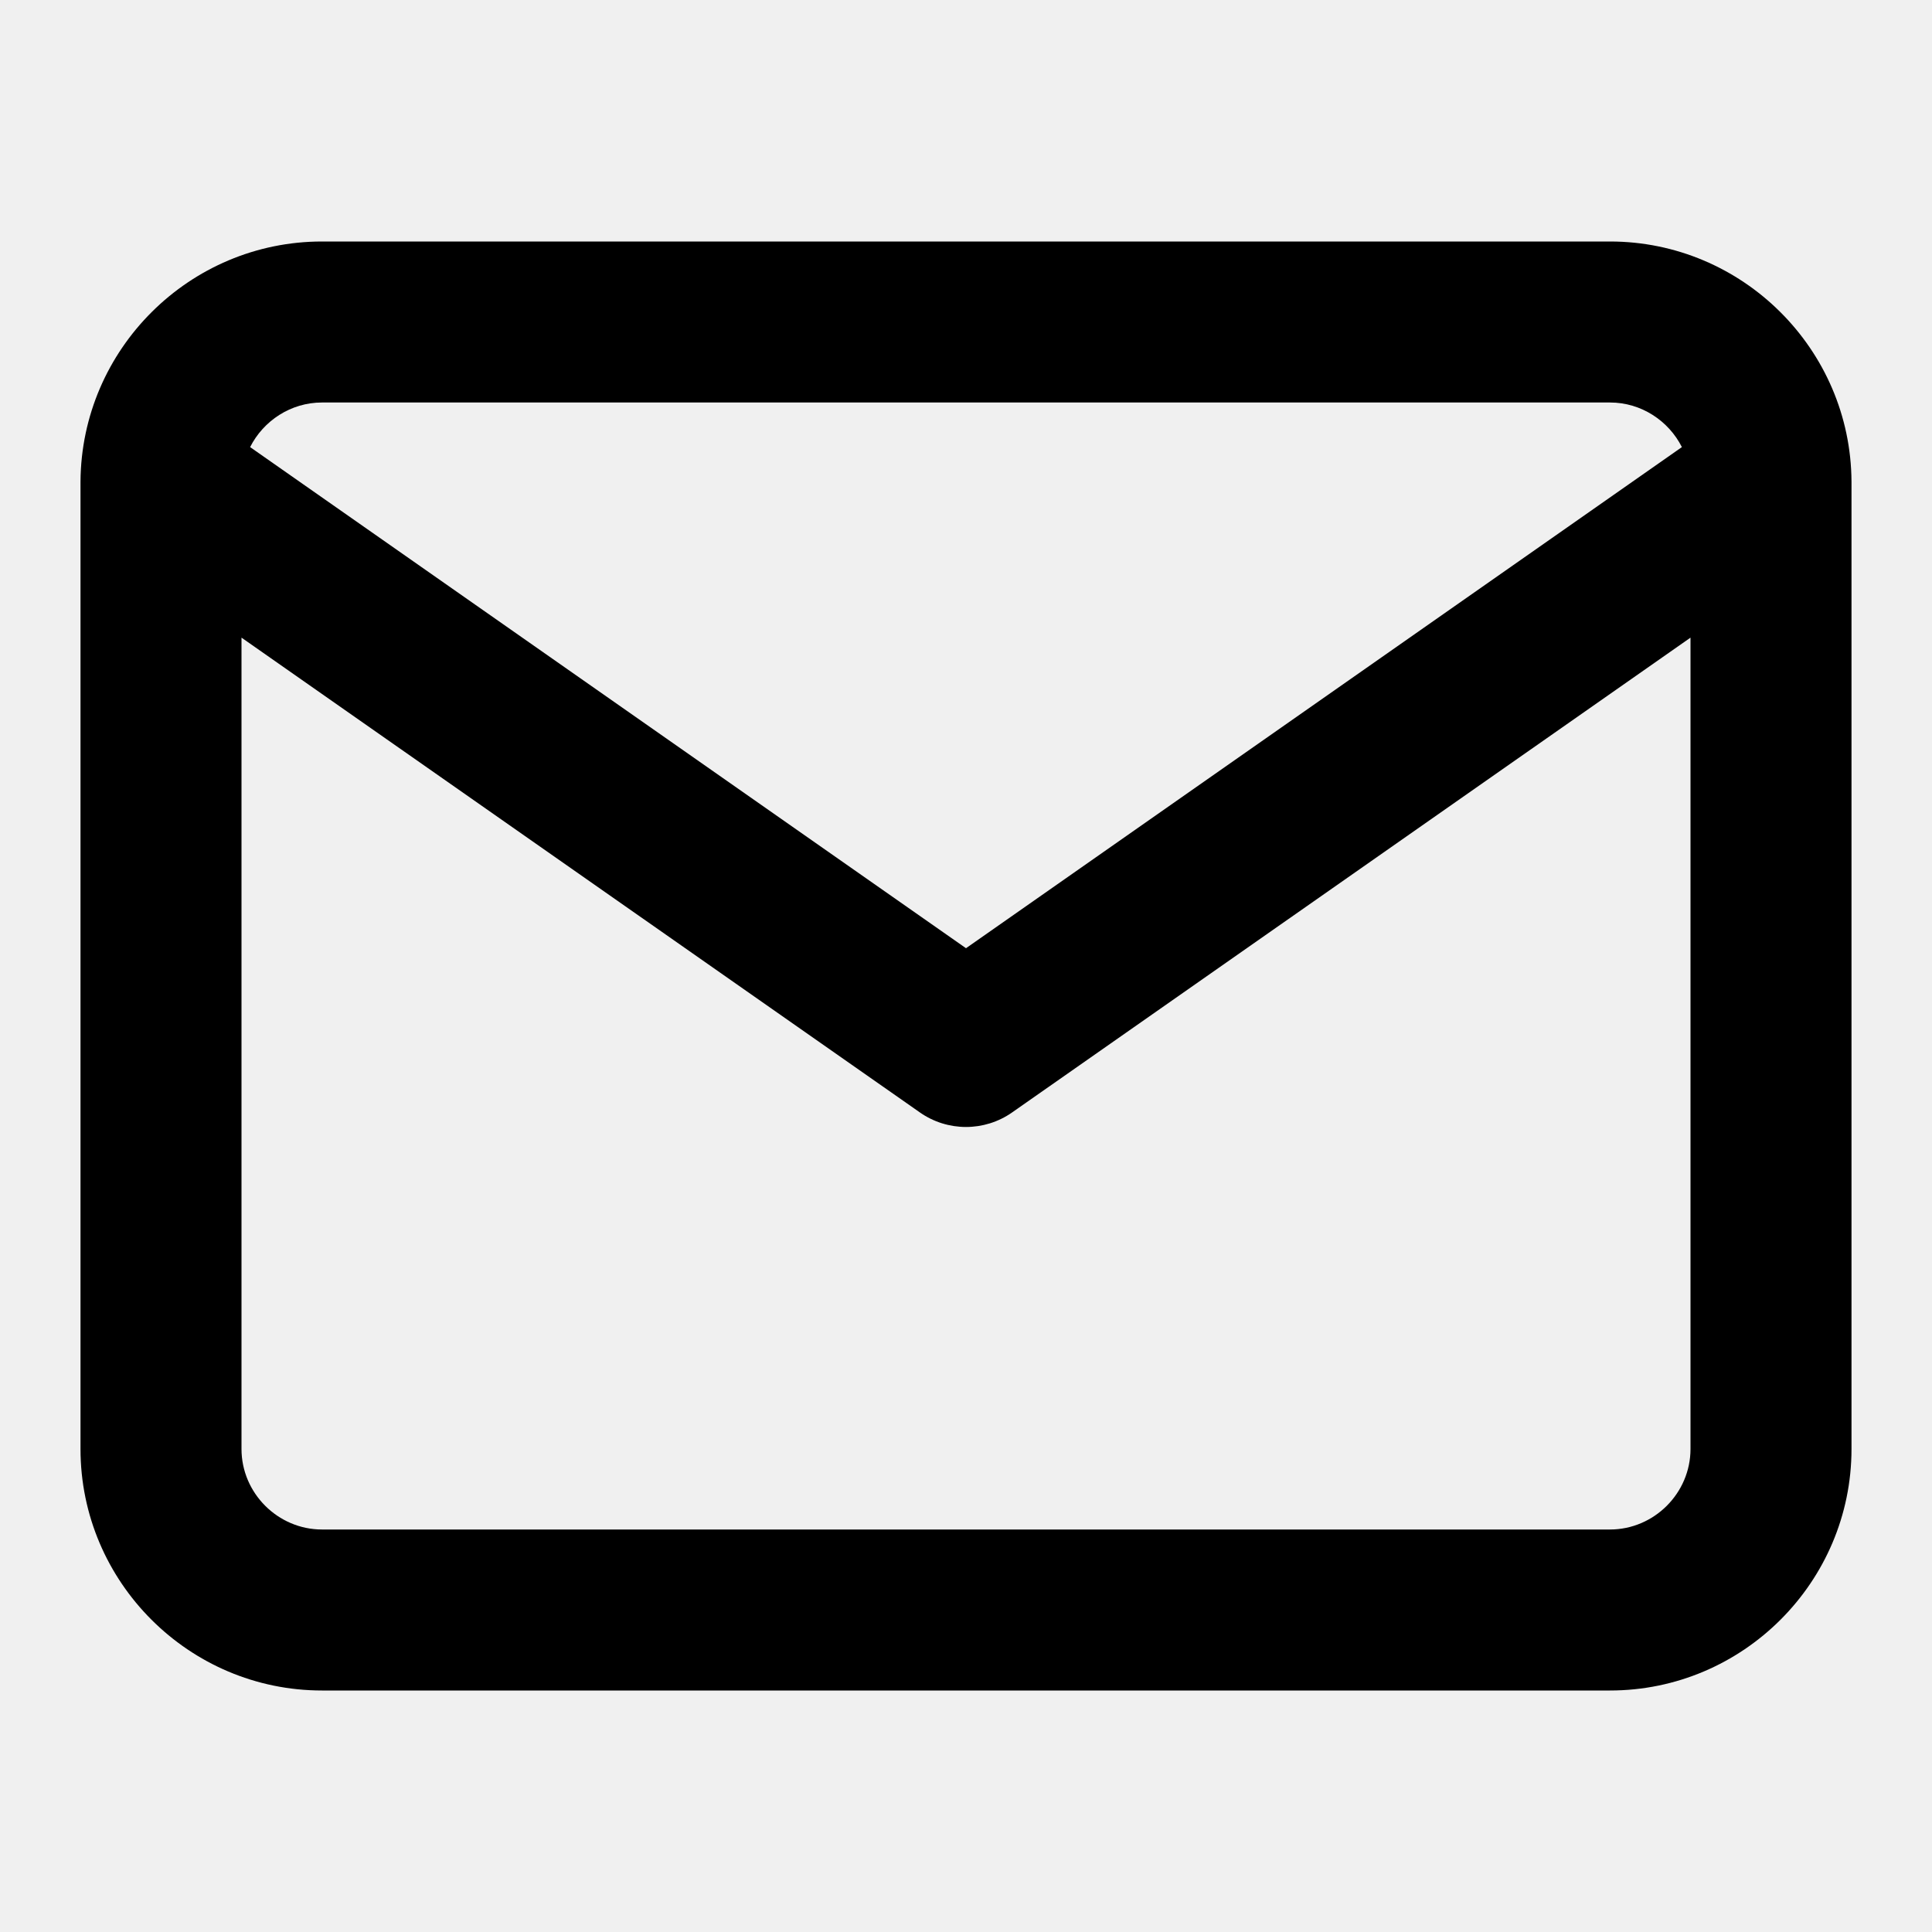
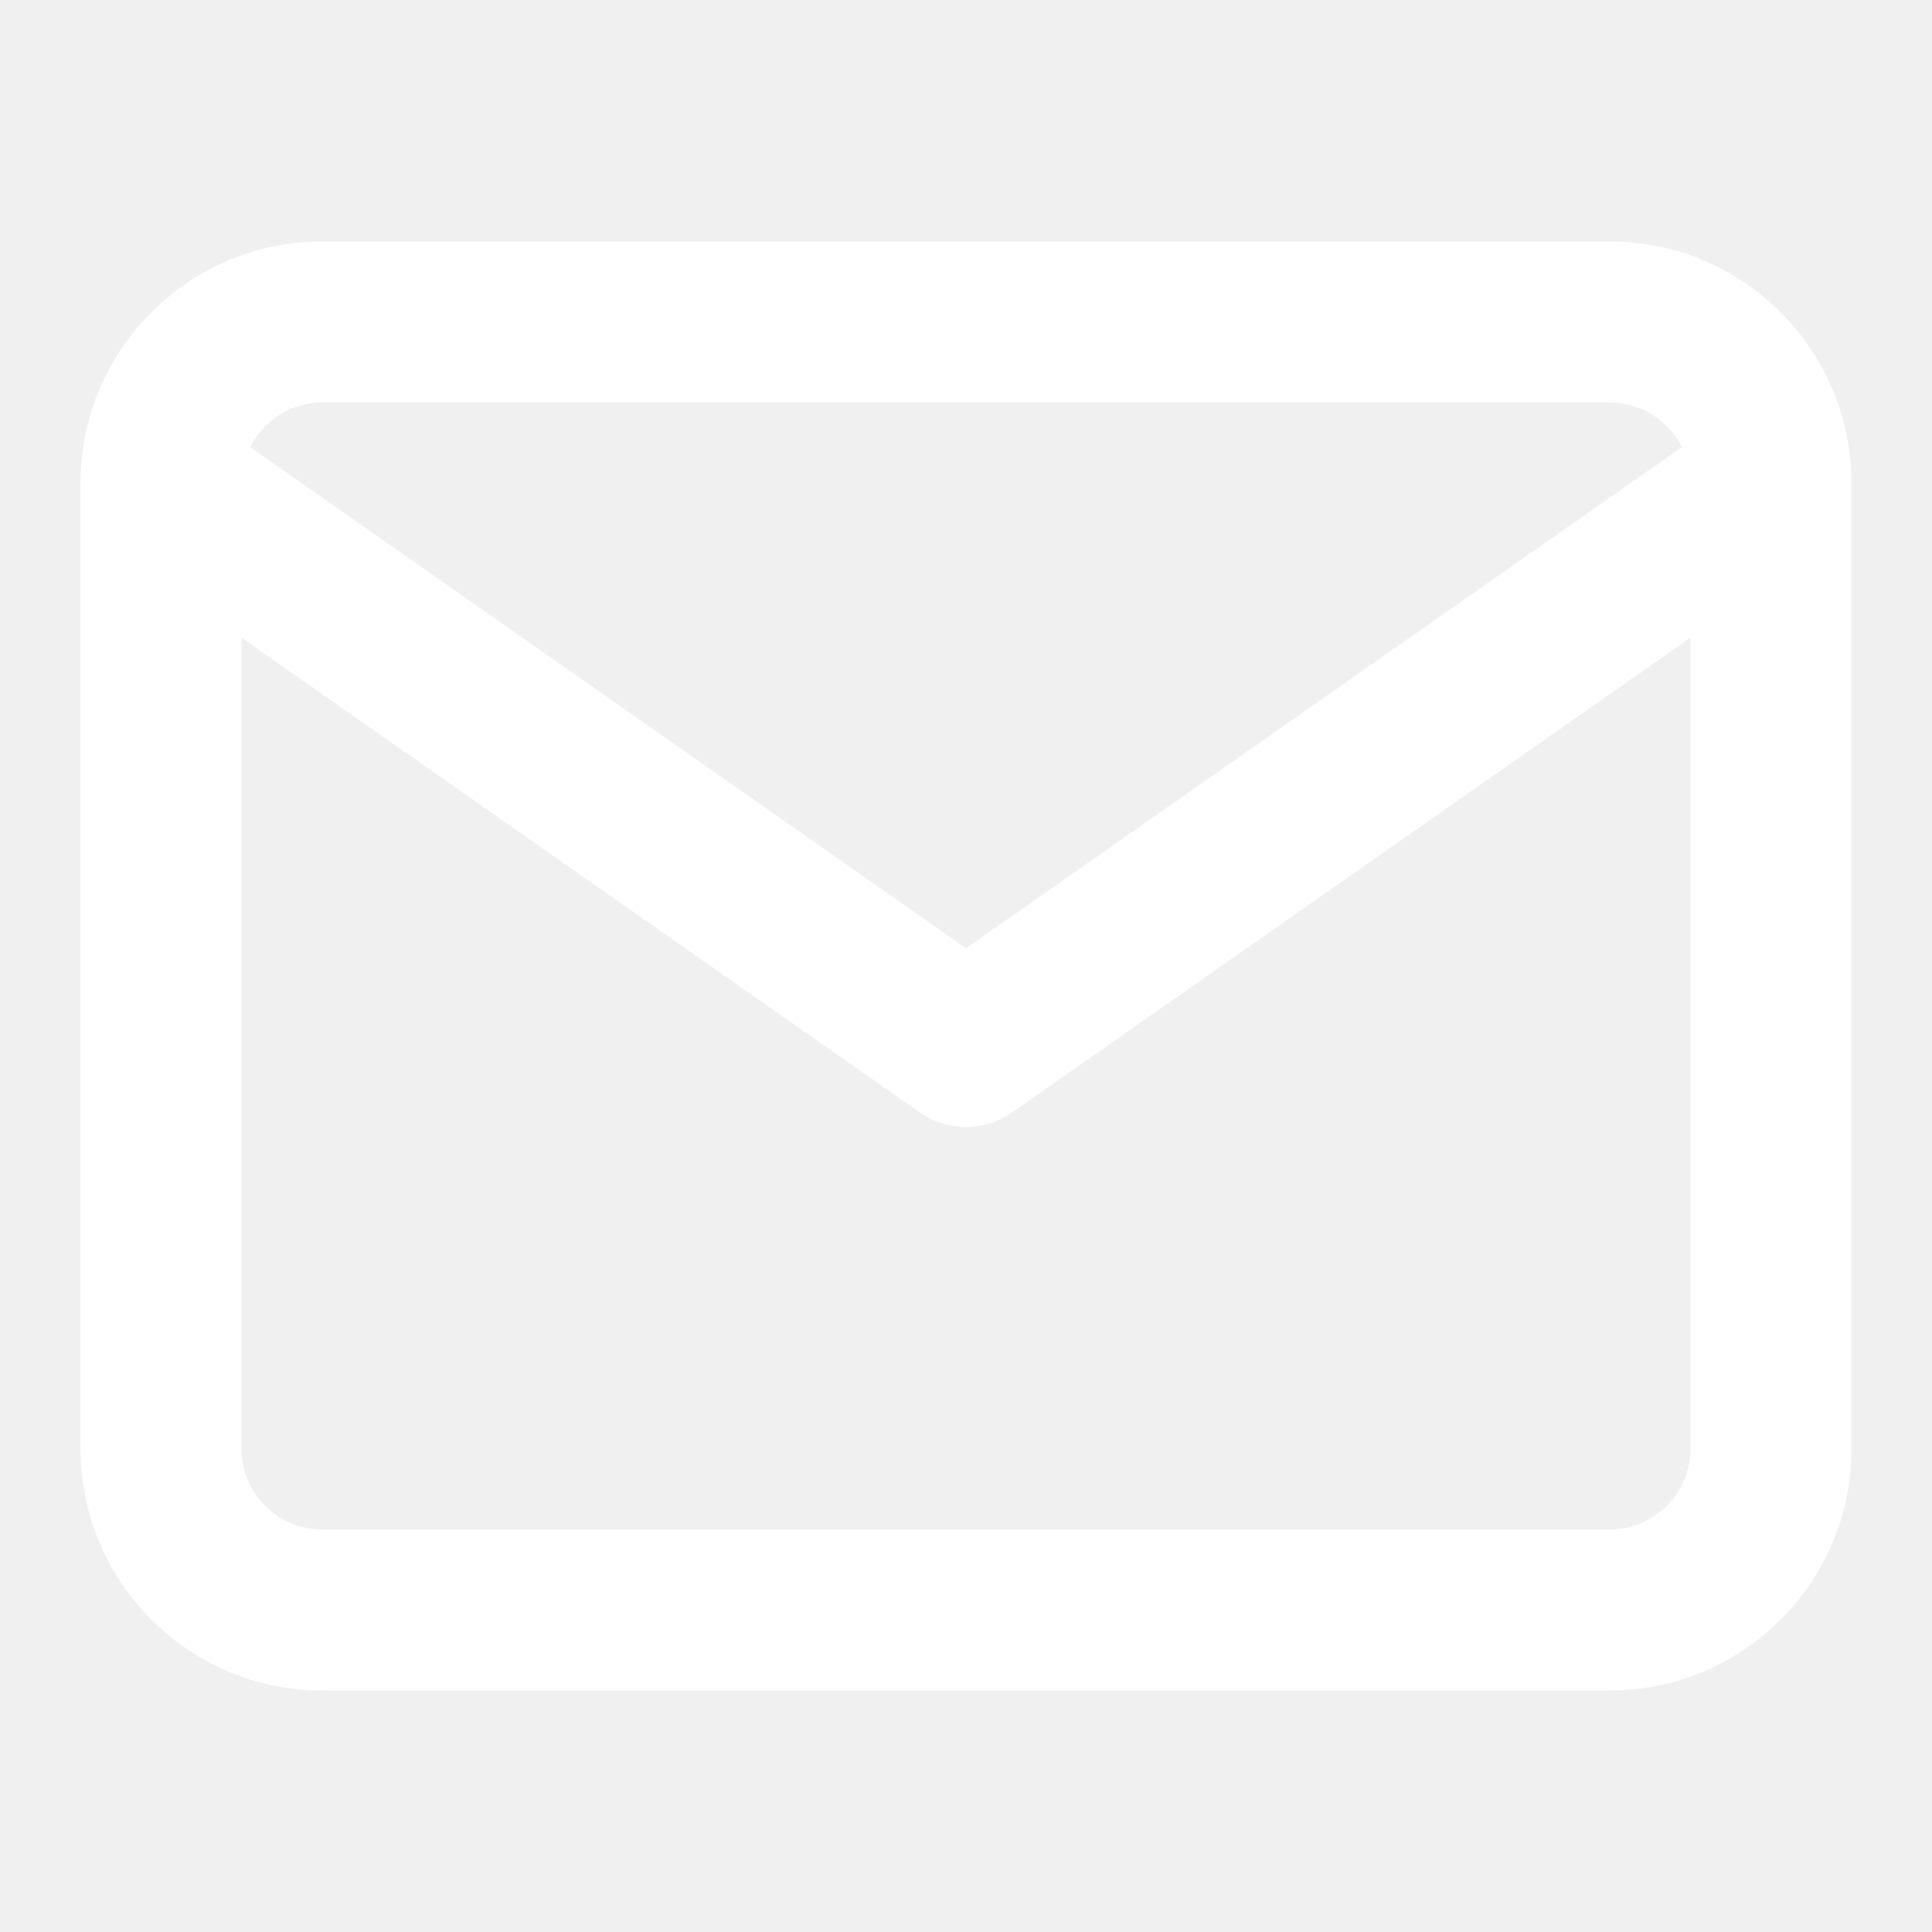
<svg xmlns="http://www.w3.org/2000/svg" width="24" height="24" viewBox="0 0 24 24" fill="none">
-   <path fill-rule="evenodd" clip-rule="evenodd" d="M3.107 5.554C3.272 5.227 3.612 5 4 5H20C20.388 5 20.728 5.227 20.893 5.554L12 11.779L3.107 5.554ZM1 5.983C1 5.993 1 6.002 1 6.012V18C1 19.652 2.348 21 4 21H20C21.652 21 23 19.652 23 18V6.012C23 6.002 23 5.992 23 5.983C22.991 4.338 21.646 3 20 3H4C2.354 3 1.01 4.338 1 5.983ZM21 7.921V18C21 18.548 20.548 19 20 19H4C3.452 19 3 18.548 3 18V7.921L11.427 13.819C11.771 14.06 12.229 14.06 12.573 13.819L21 7.921Z" fill="black" />
+   <path fill-rule="evenodd" clip-rule="evenodd" d="M3.107 5.554C3.272 5.227 3.612 5 4 5H20C20.388 5 20.728 5.227 20.893 5.554L12 11.779L3.107 5.554ZM1 5.983C1 5.993 1 6.002 1 6.012V18C1 19.652 2.348 21 4 21H20C21.652 21 23 19.652 23 18V6.012C23 6.002 23 5.992 23 5.983C22.991 4.338 21.646 3 20 3H4C2.354 3 1.01 4.338 1 5.983ZM21 7.921V18C21 18.548 20.548 19 20 19H4C3.452 19 3 18.548 3 18V7.921L11.427 13.819C11.771 14.06 12.229 14.06 12.573 13.819L21 7.921Z" fill="white" />
</svg>
